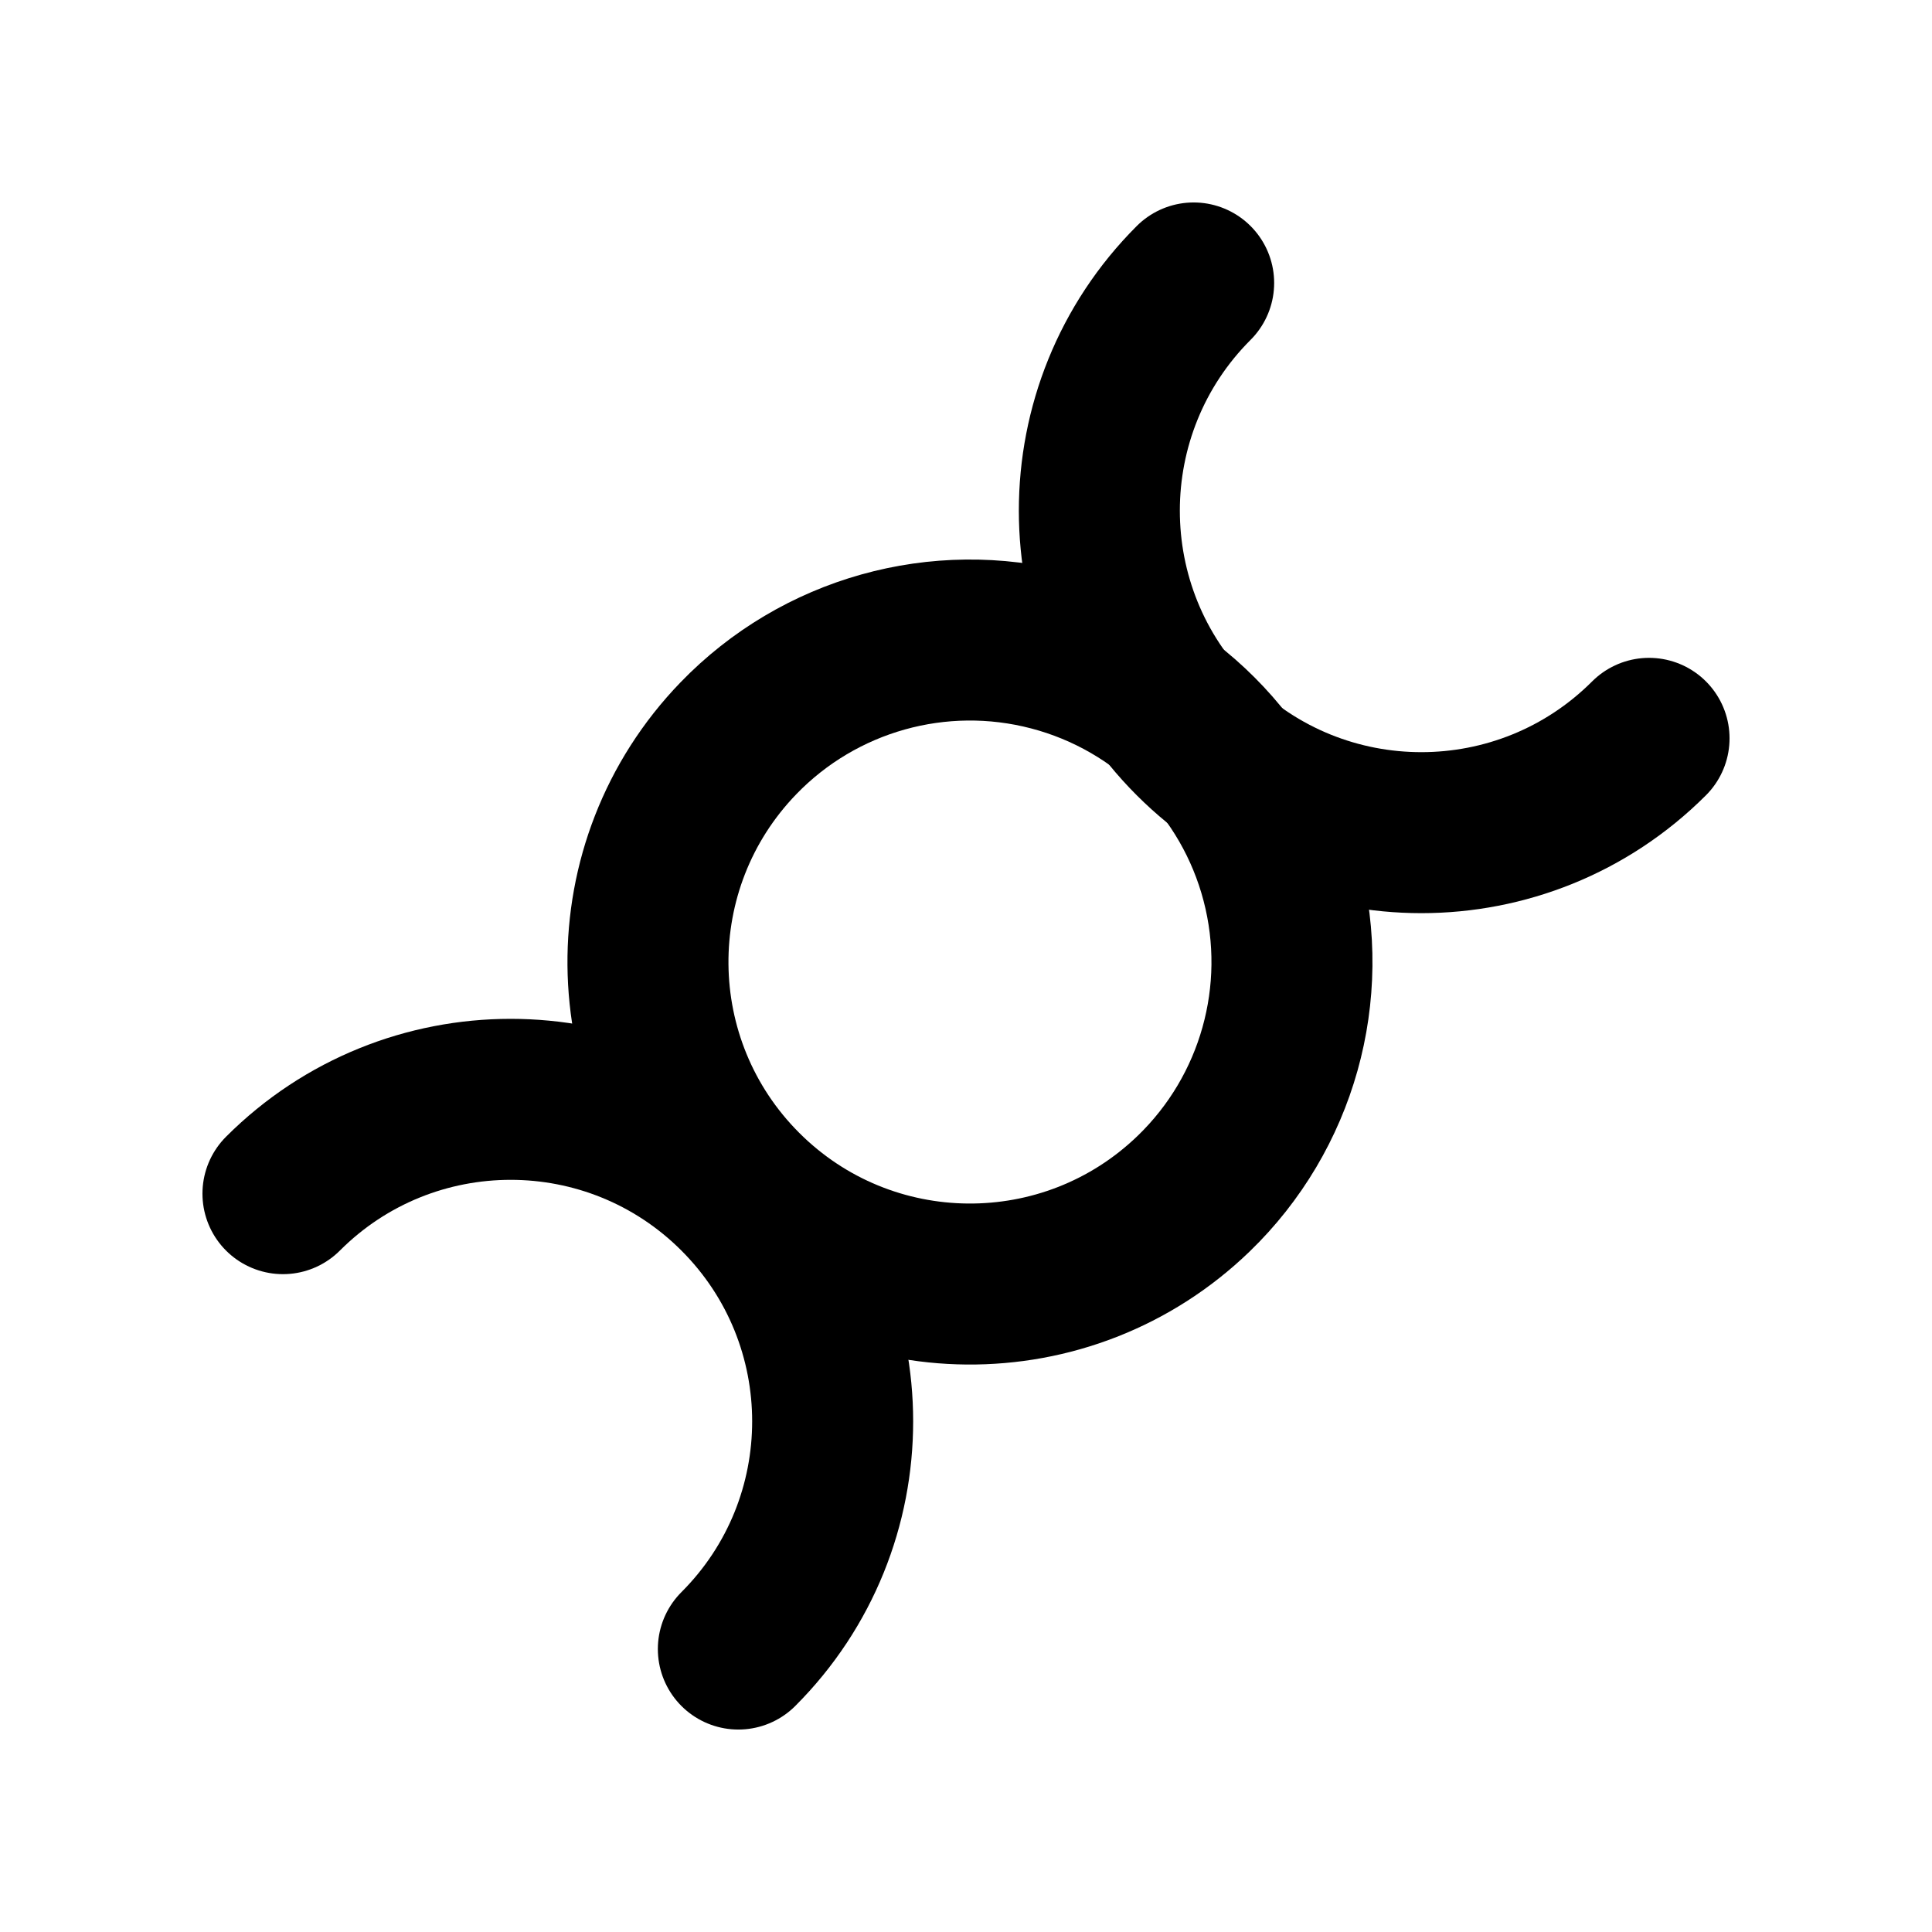
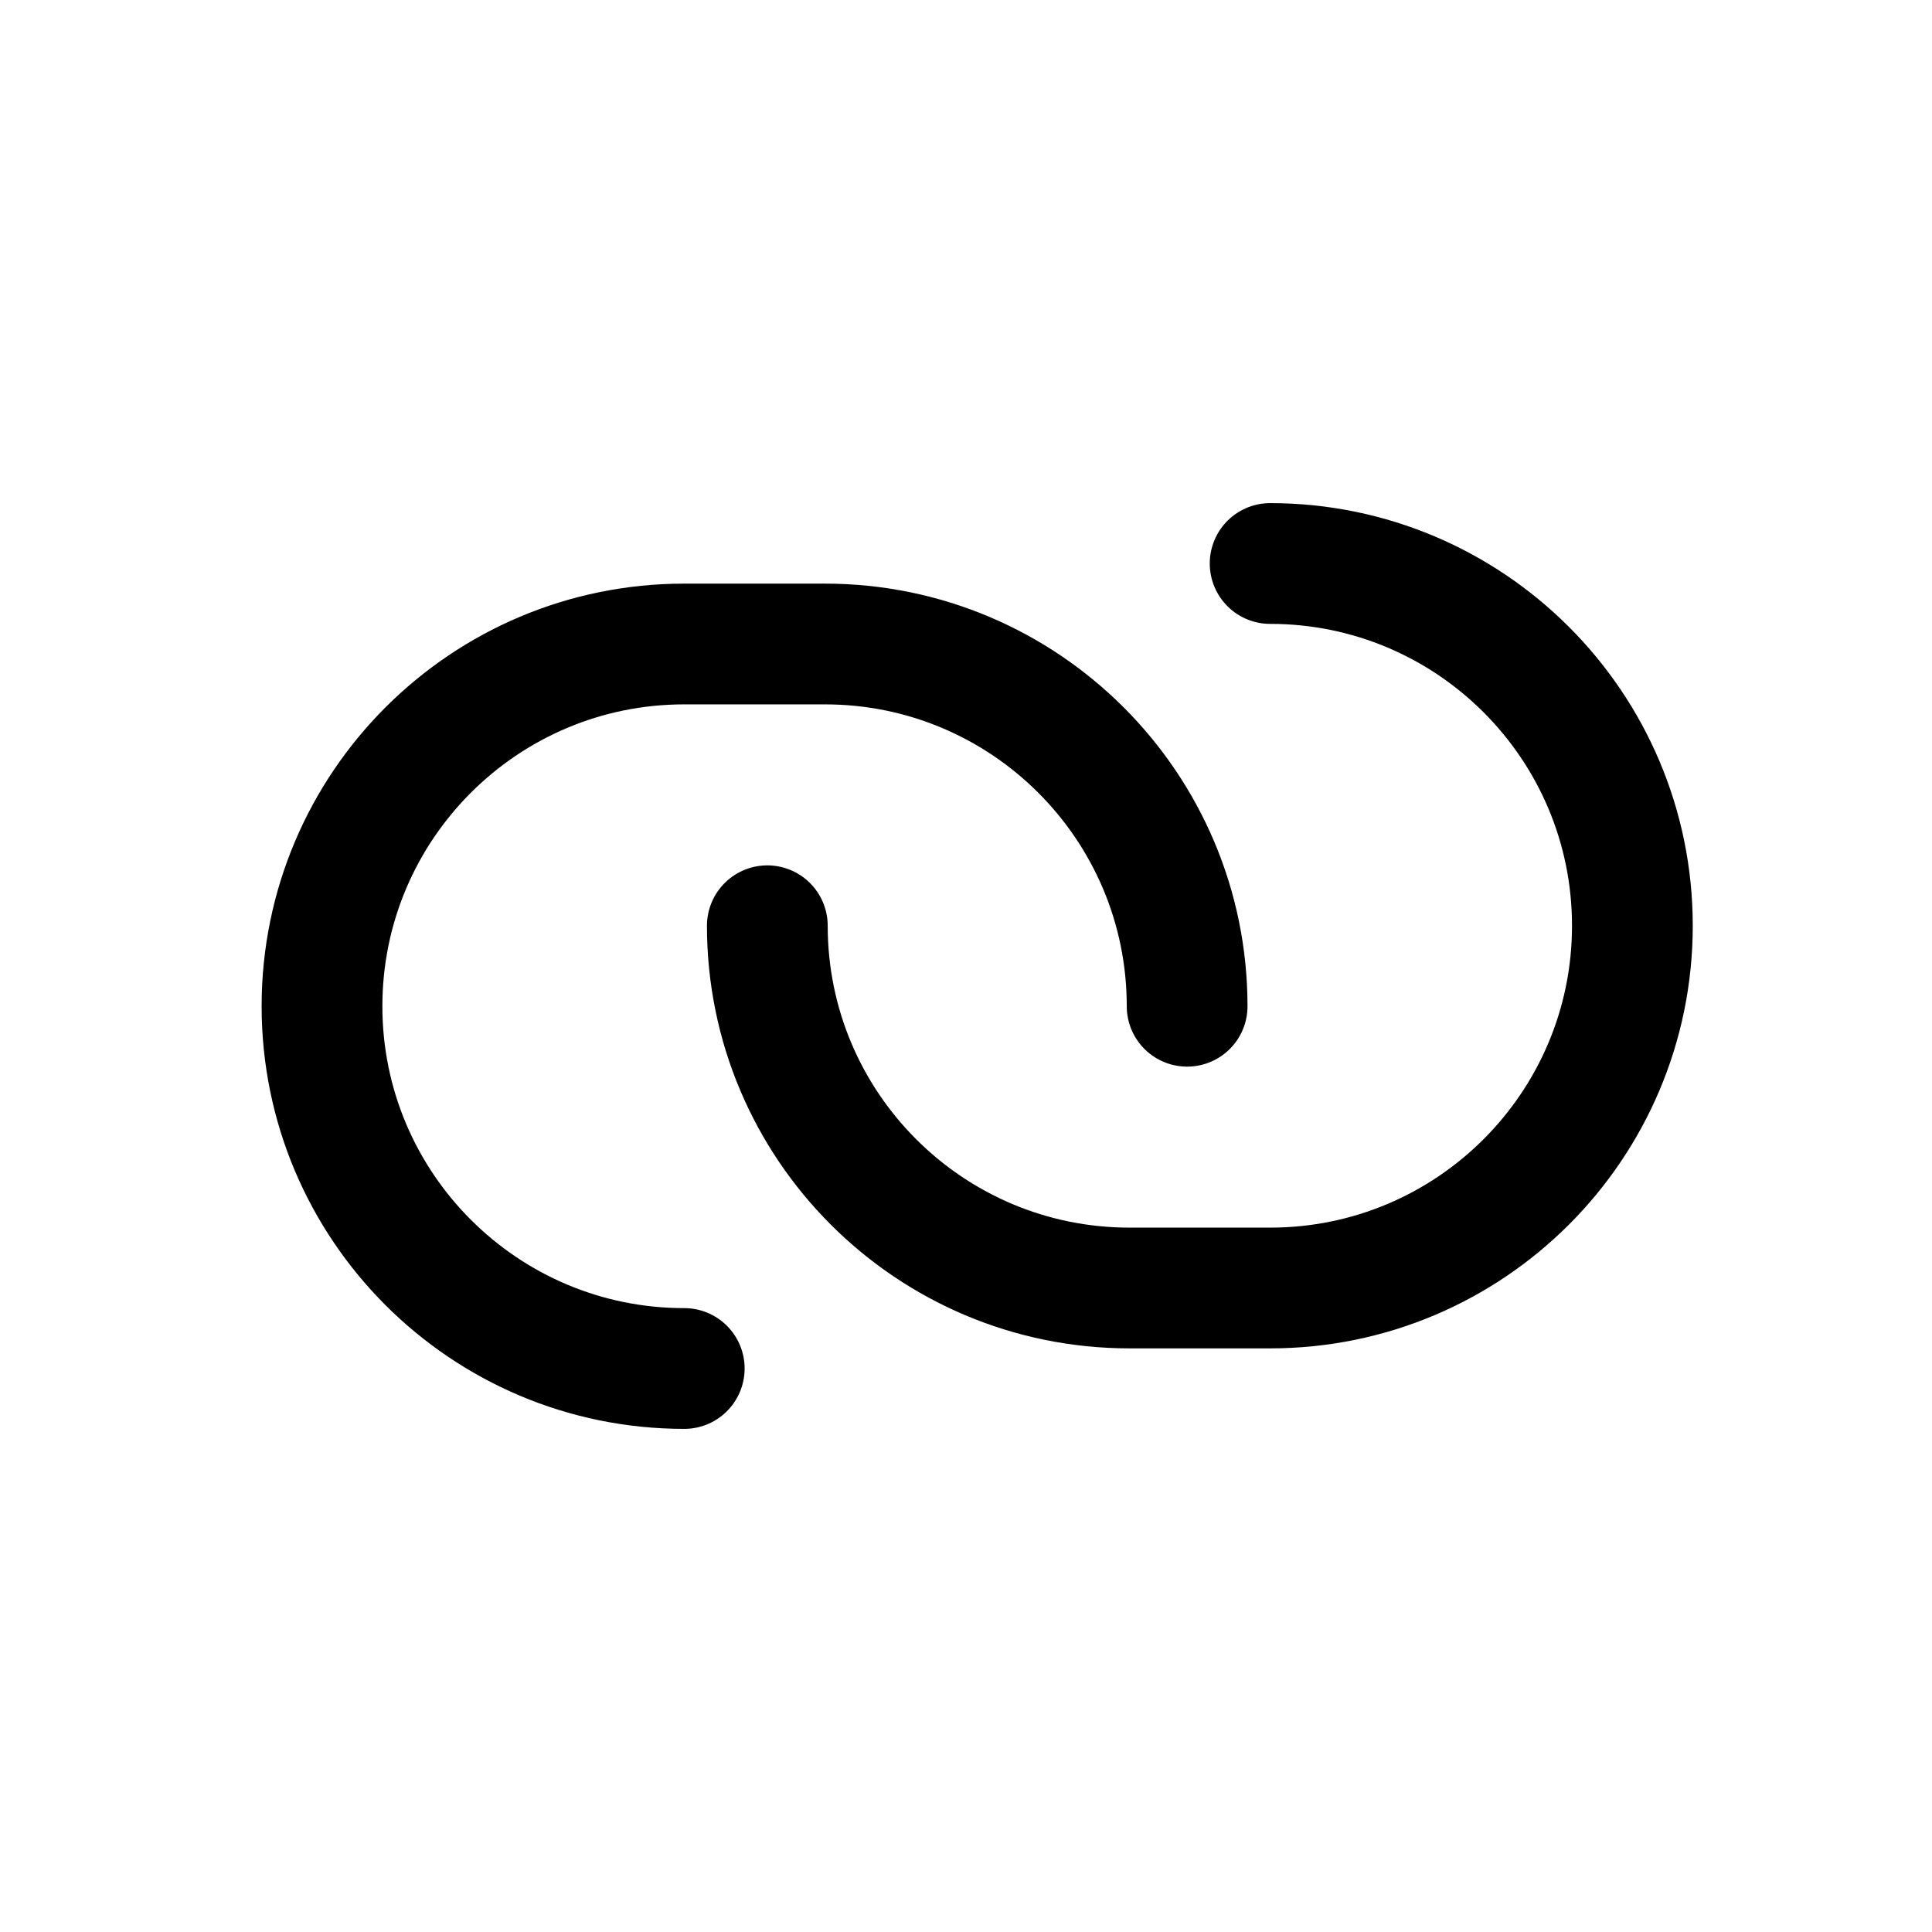
- <svg xmlns="http://www.w3.org/2000/svg" class="icon icon-tabler icon-tabler-dna" width="24" height="24" viewBox="0 0 24 24" stroke-width="2" stroke="currentColor" fill="none" stroke-linecap="round" stroke-linejoin="round">
-   <path stroke="none" d="M0 0h24v24H0z" fill="none" />
-   <path d="M14.828 14.828a4 4 0 1 0 -5.656 -5.656a4 4 0 0 0 5.656 5.656z" />
-   <path d="M9.172 20.485a4 4 0 1 0 -5.657 -5.657" />
-   <path d="M14.828 3.515a4 4 0 0 0 5.657 5.657" />
+ <svg xmlns="http://www.w3.org/2000/svg" width="24" height="24" viewBox="0 0 24 24" fill="none">
+   <path d="M8.5 17C6.015 17 4 14.985 4 12.5C4 10.015 6.015 8 8.5 8L10.247 8C12.732 8 14.747 10.015 14.747 12.5M9.532 11.5C9.532 13.985 11.547 16 14.032 16H15.778C18.263 16 20.278 13.985 20.278 11.5C20.278 9.015 18.263 7 15.778 7" stroke="black" stroke-width="1.5" stroke-linecap="round" />
</svg>
